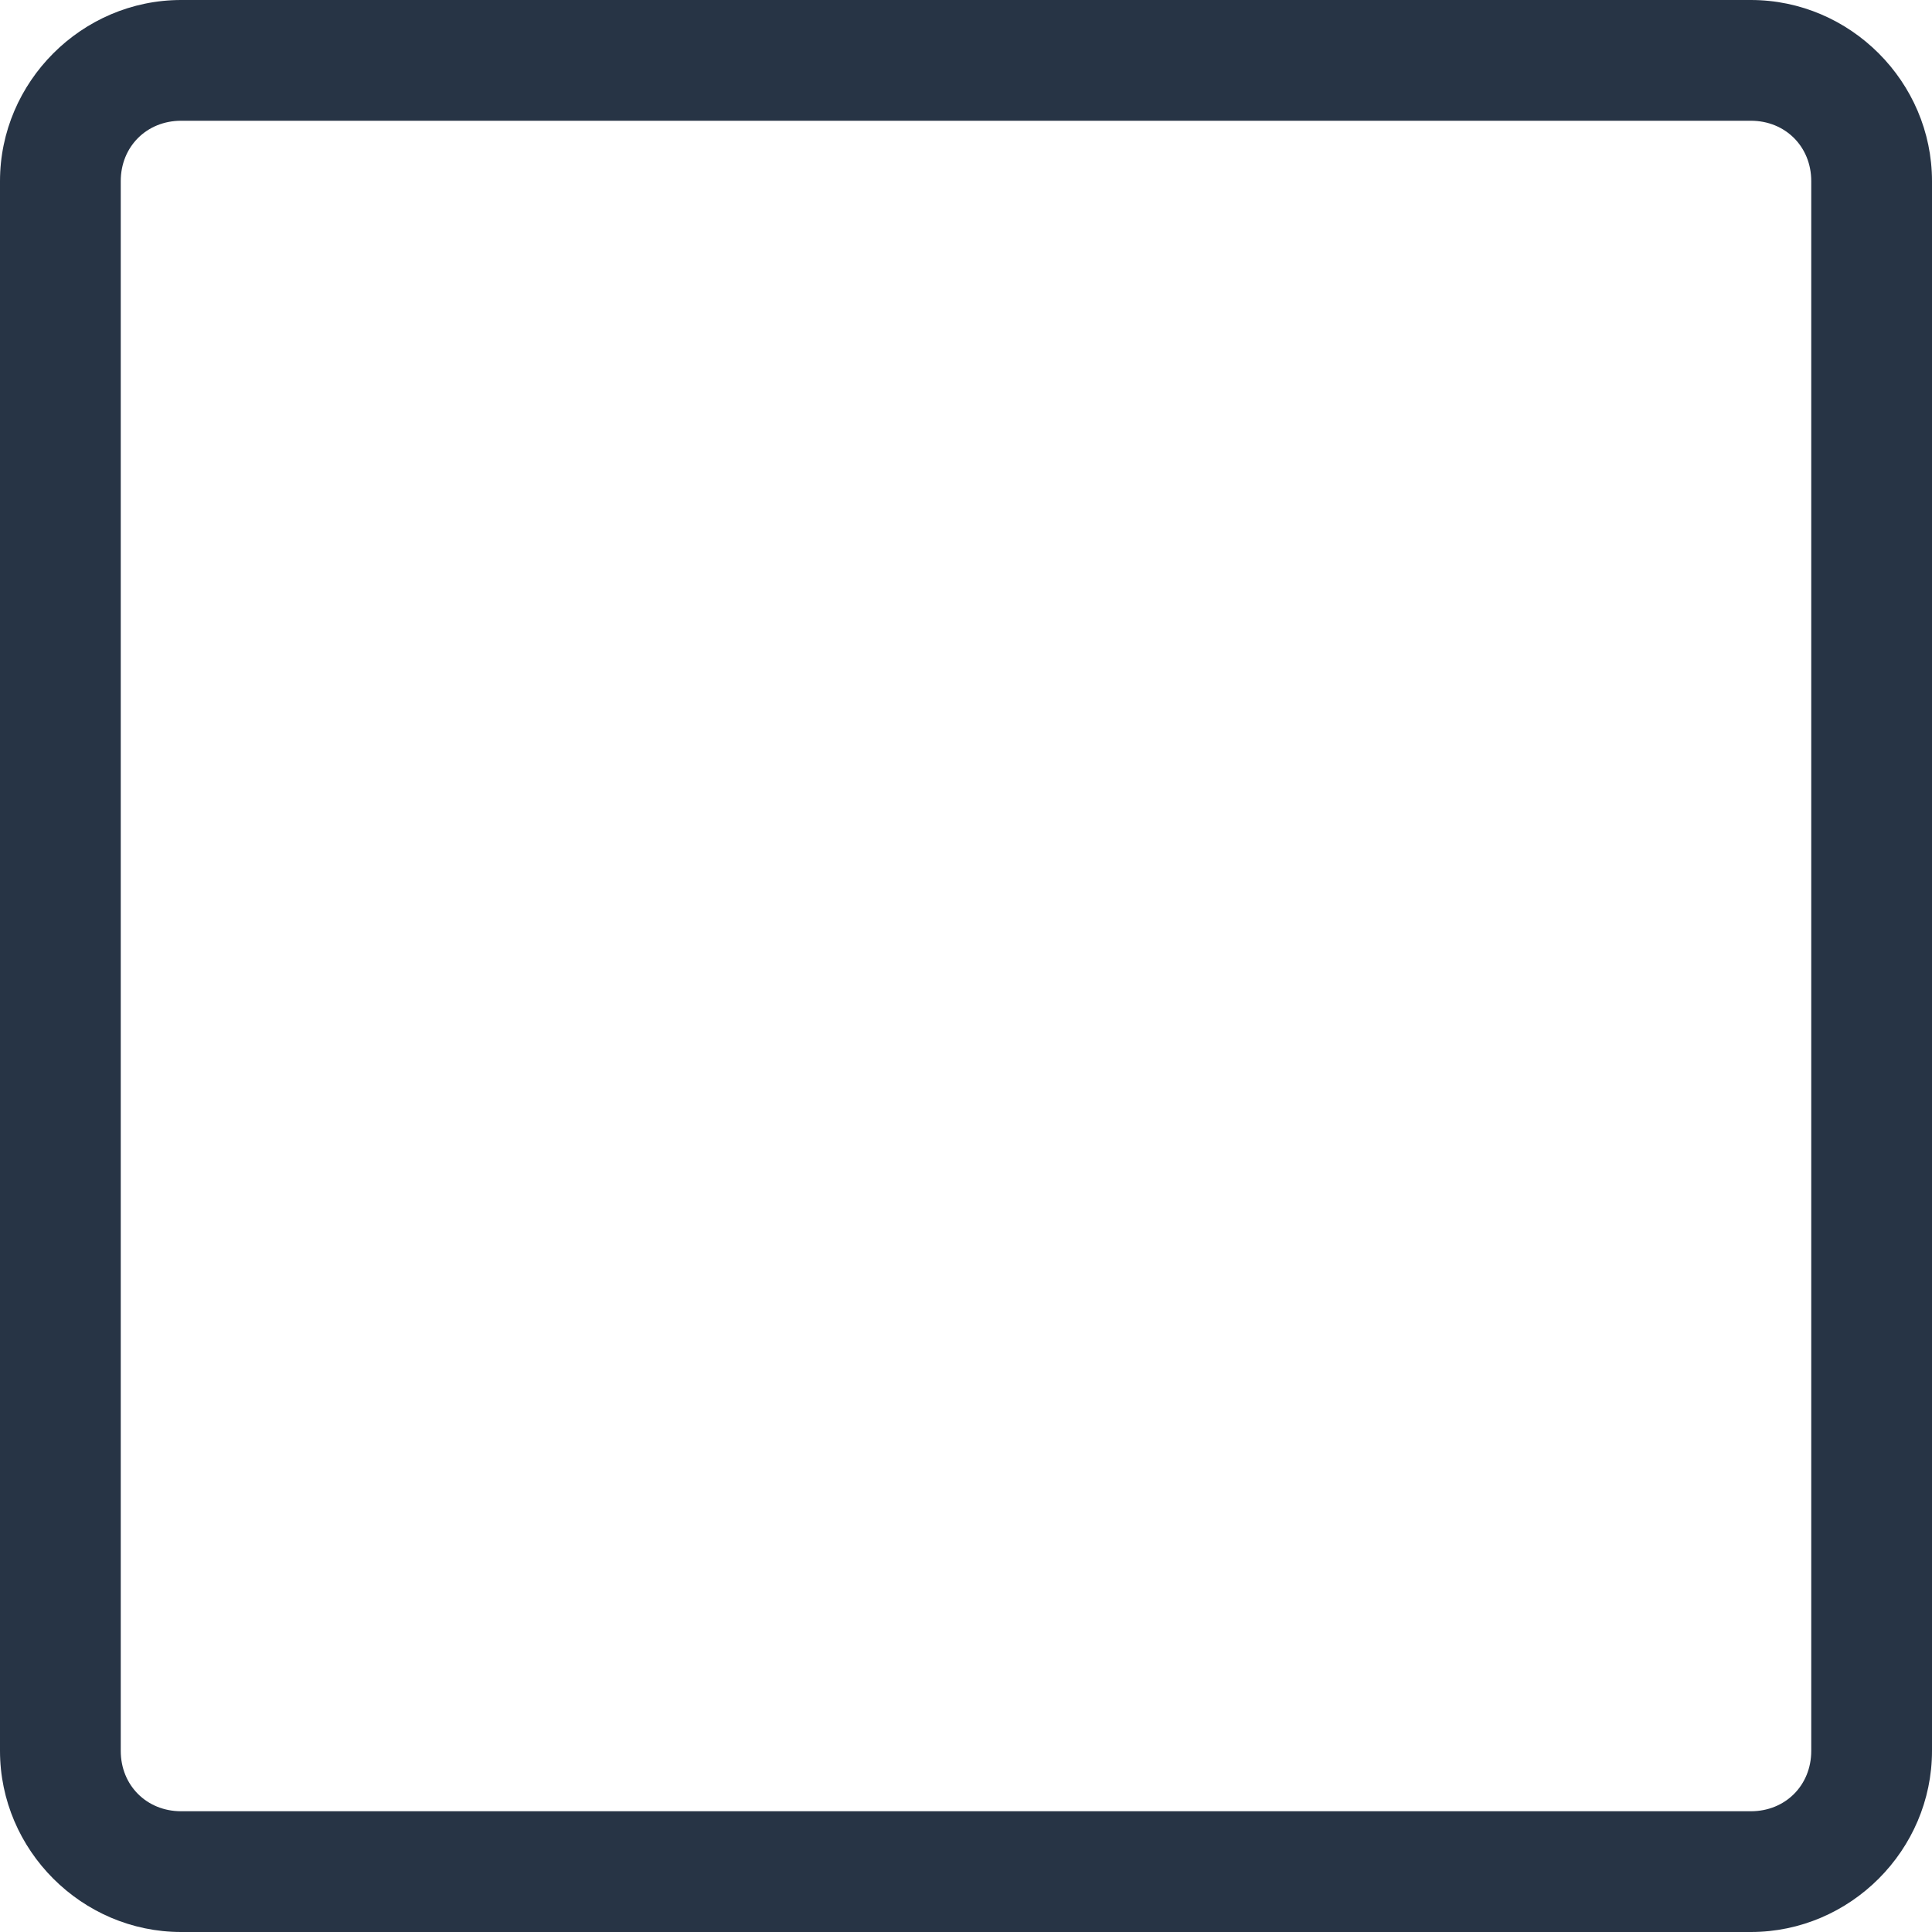
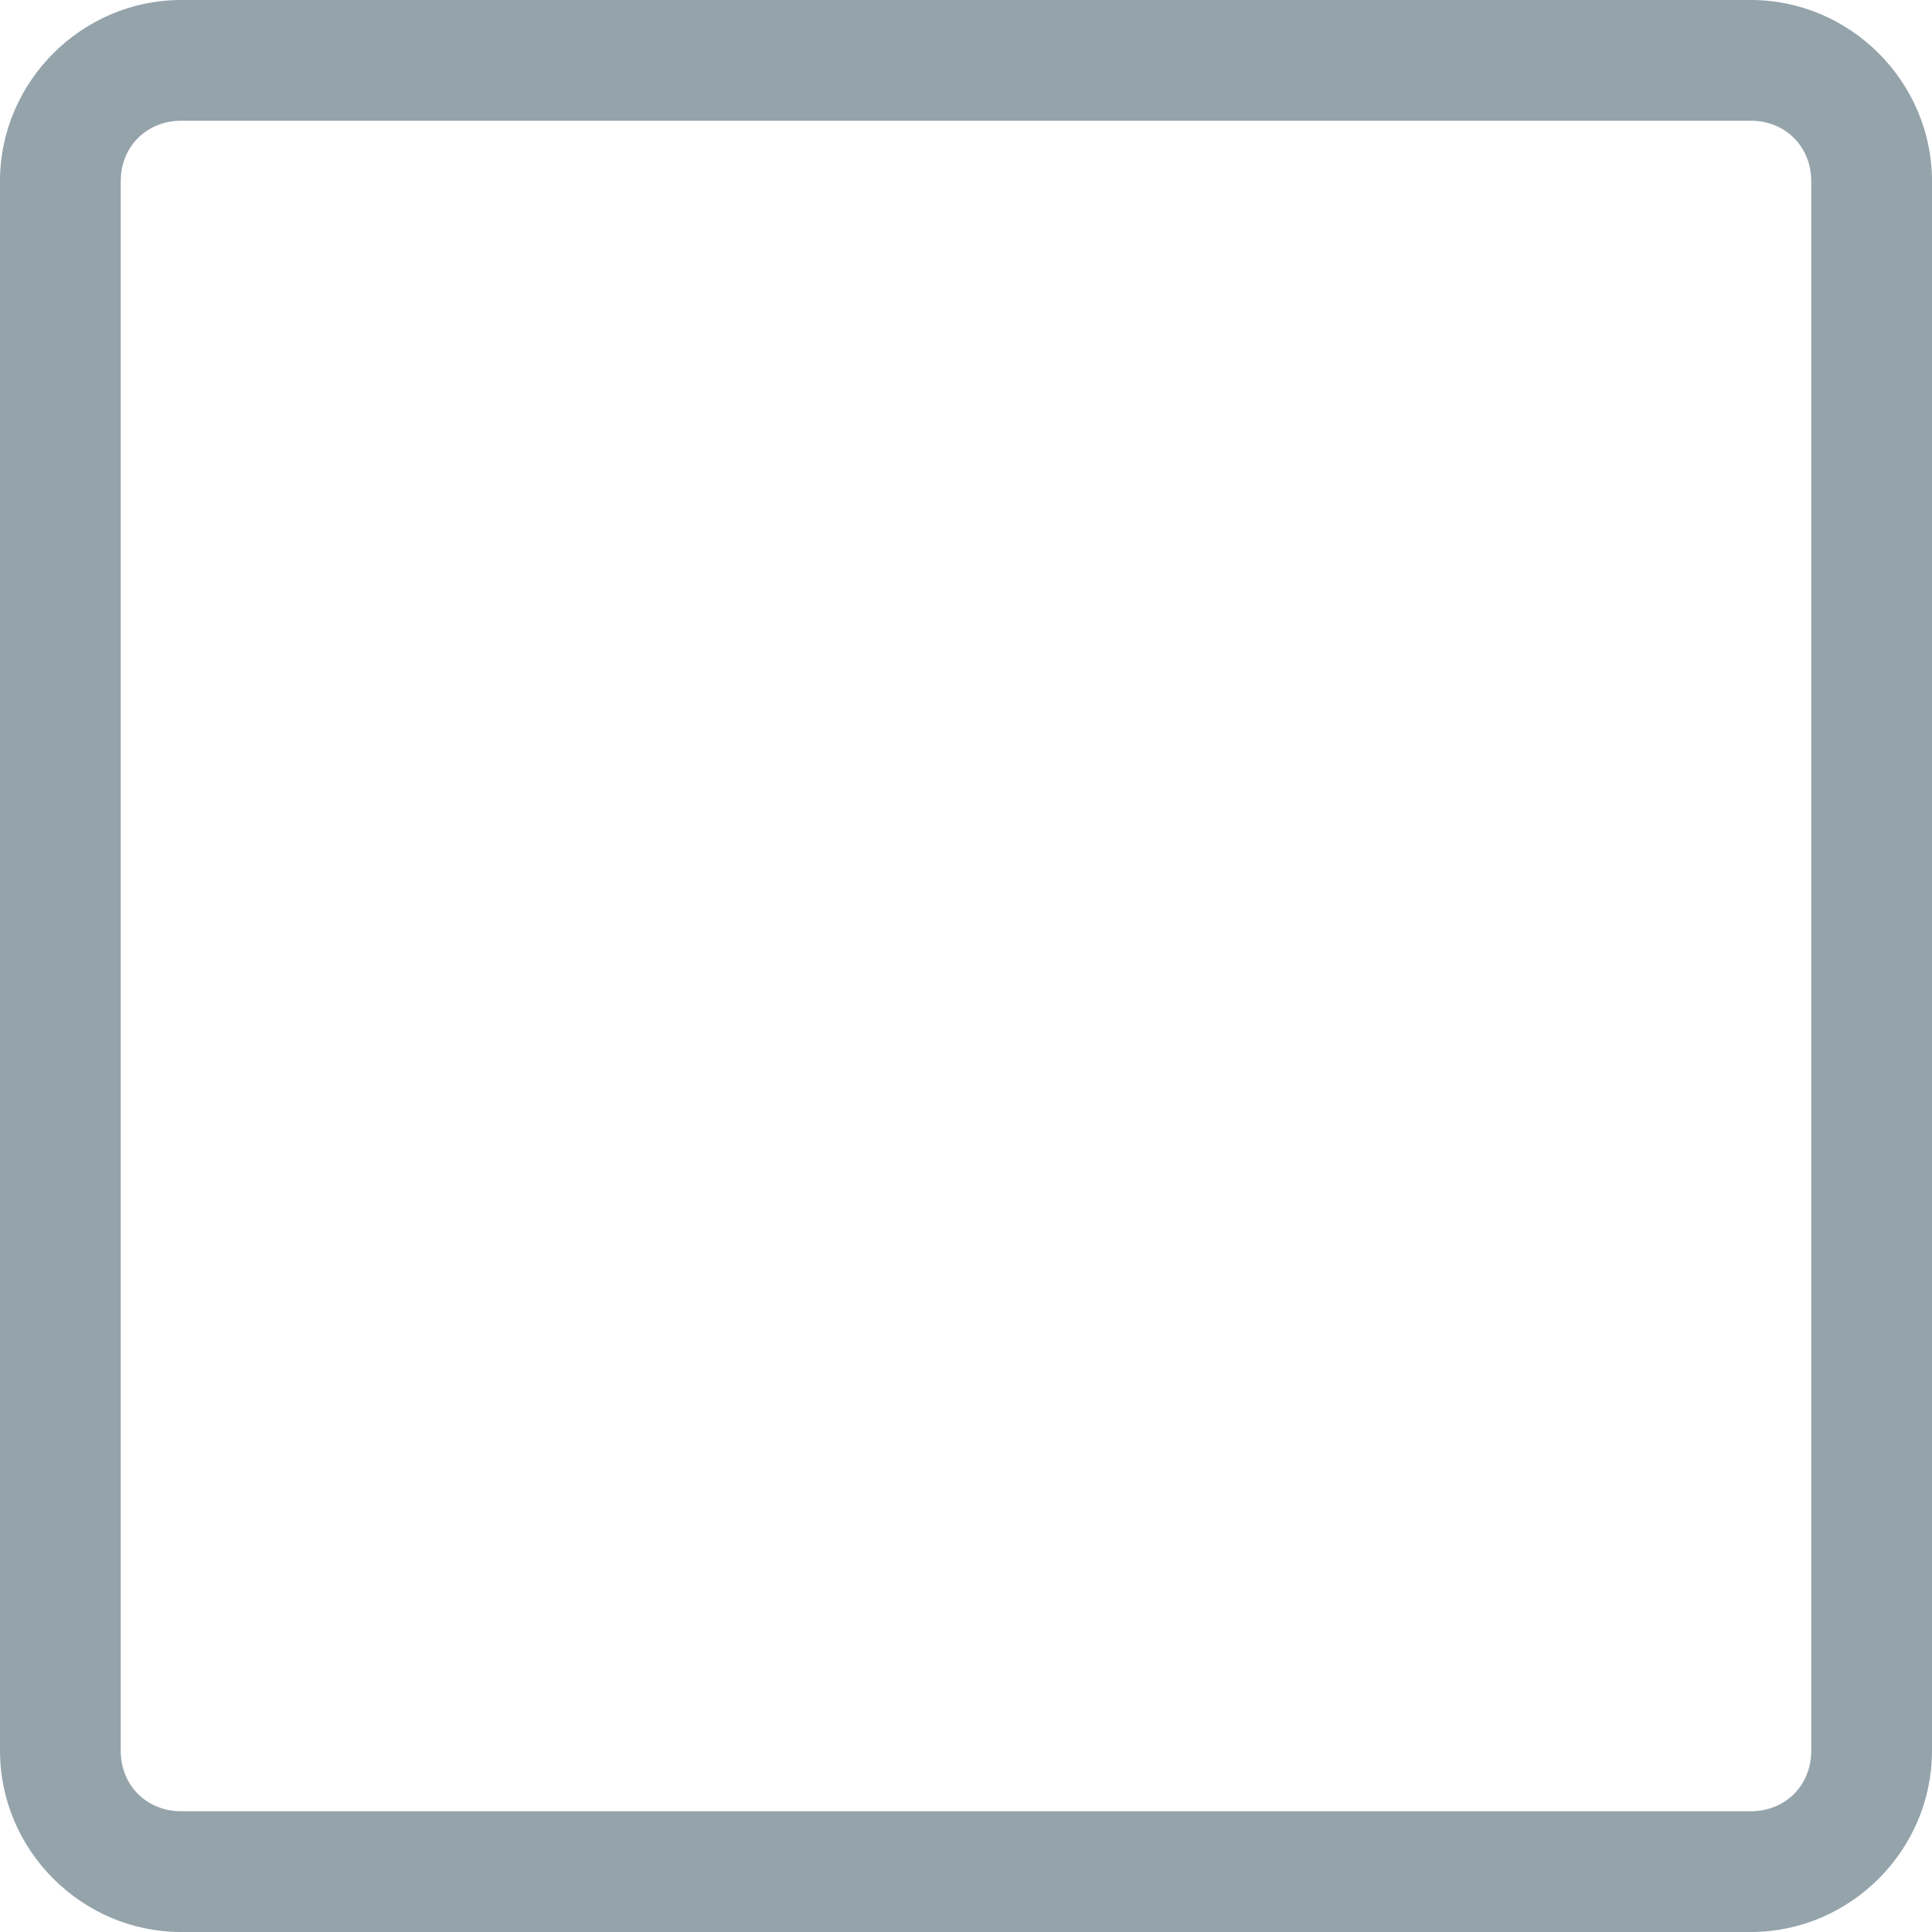
<svg xmlns="http://www.w3.org/2000/svg" version="1.1" viewBox="0 0 32 32">
-   <path d="m3 0c-1.645 0-3 1.355-3 3v26c0 1.645 1.355 3 3 3h26c1.645 0 3-1.355 3-3v-26c0-1.645-1.355-3-3-3zm0 2h26c0.571 0 1 0.429 1 1v26c0 0.571-0.429 1-1 1h-26c-0.571 0-1-0.429-1-1v-26c0-0.571 0.429-1 1-1z" color="#000000" fill="#273445" stroke-linecap="round" stroke-linejoin="round" style="-inkscape-stroke:none;paint-order:stroke markers fill" />
+   <path d="m3 0c-1.645 0-3 1.355-3 3v26c0 1.645 1.355 3 3 3h26c1.645 0 3-1.355 3-3v-26c0-1.645-1.355-3-3-3zm0 2h26c0.571 0 1 0.429 1 1v26c0 0.571-0.429 1-1 1h-26c-0.571 0-1-0.429-1-1v-26c0-0.571 0.429-1 1-1z" color="#000000" fill="#95a3ab" stroke-linecap="round" stroke-linejoin="round" style="-inkscape-stroke:none;paint-order:stroke markers fill" />
</svg>
